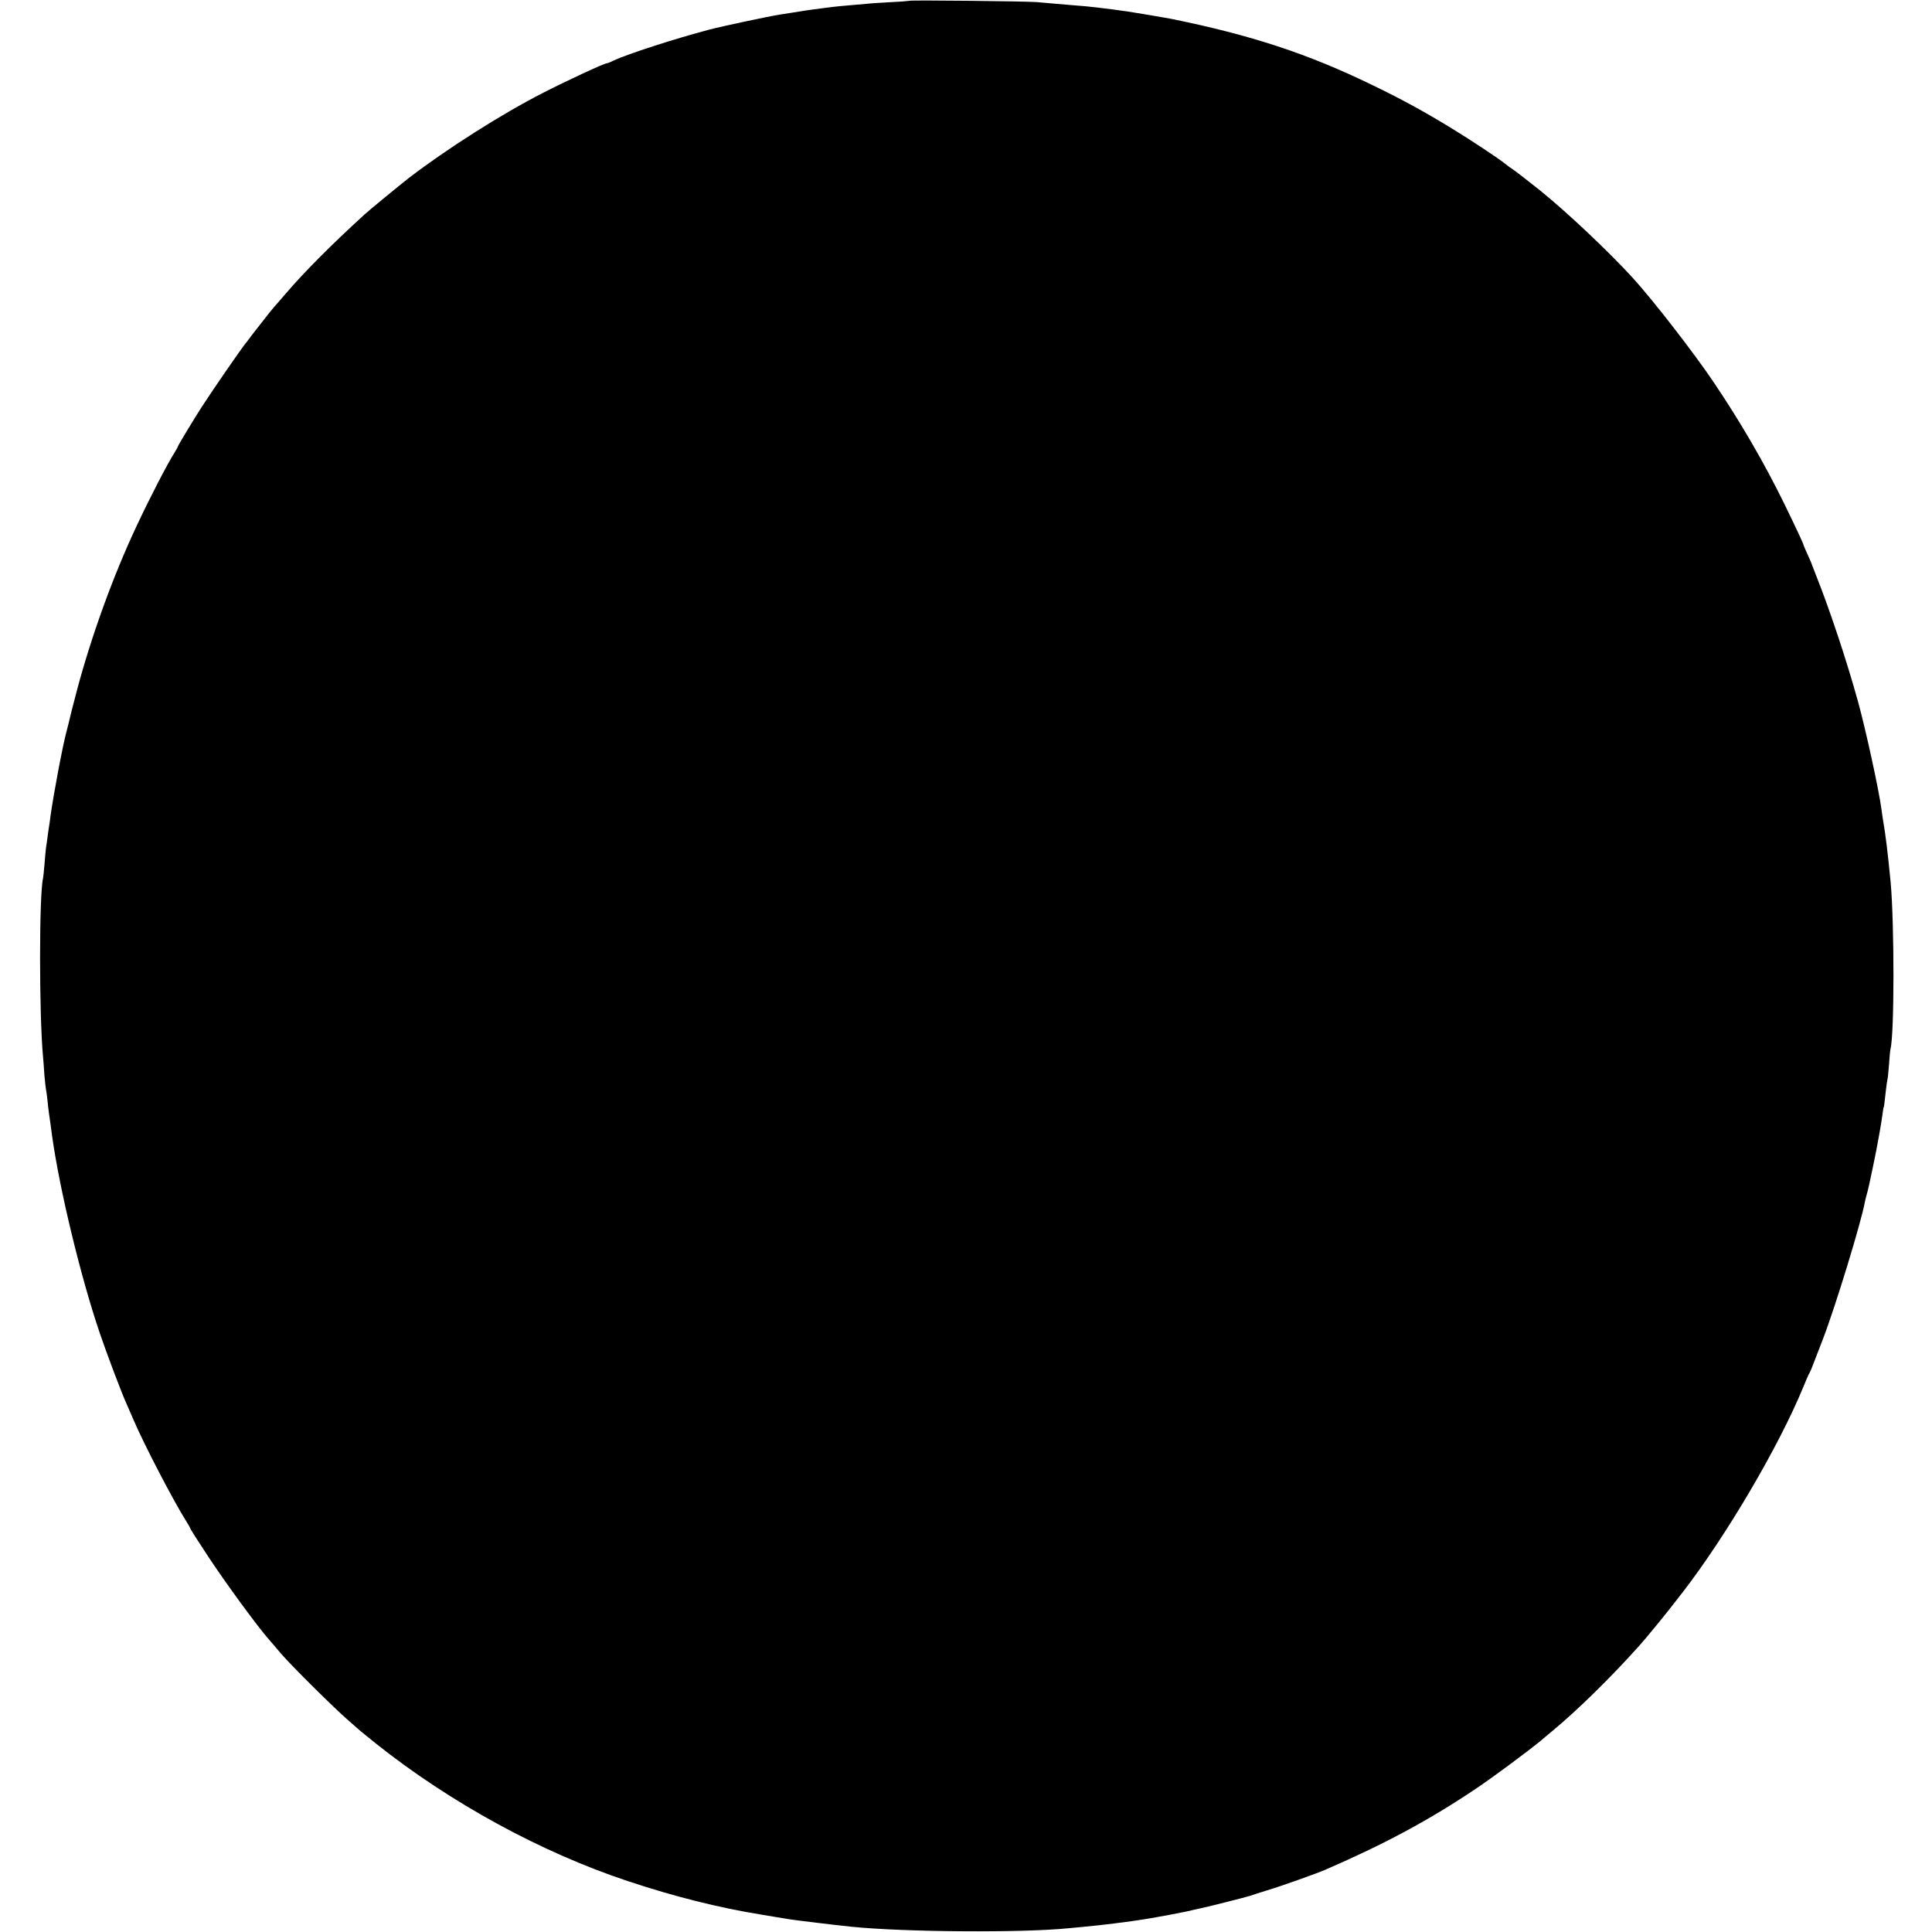
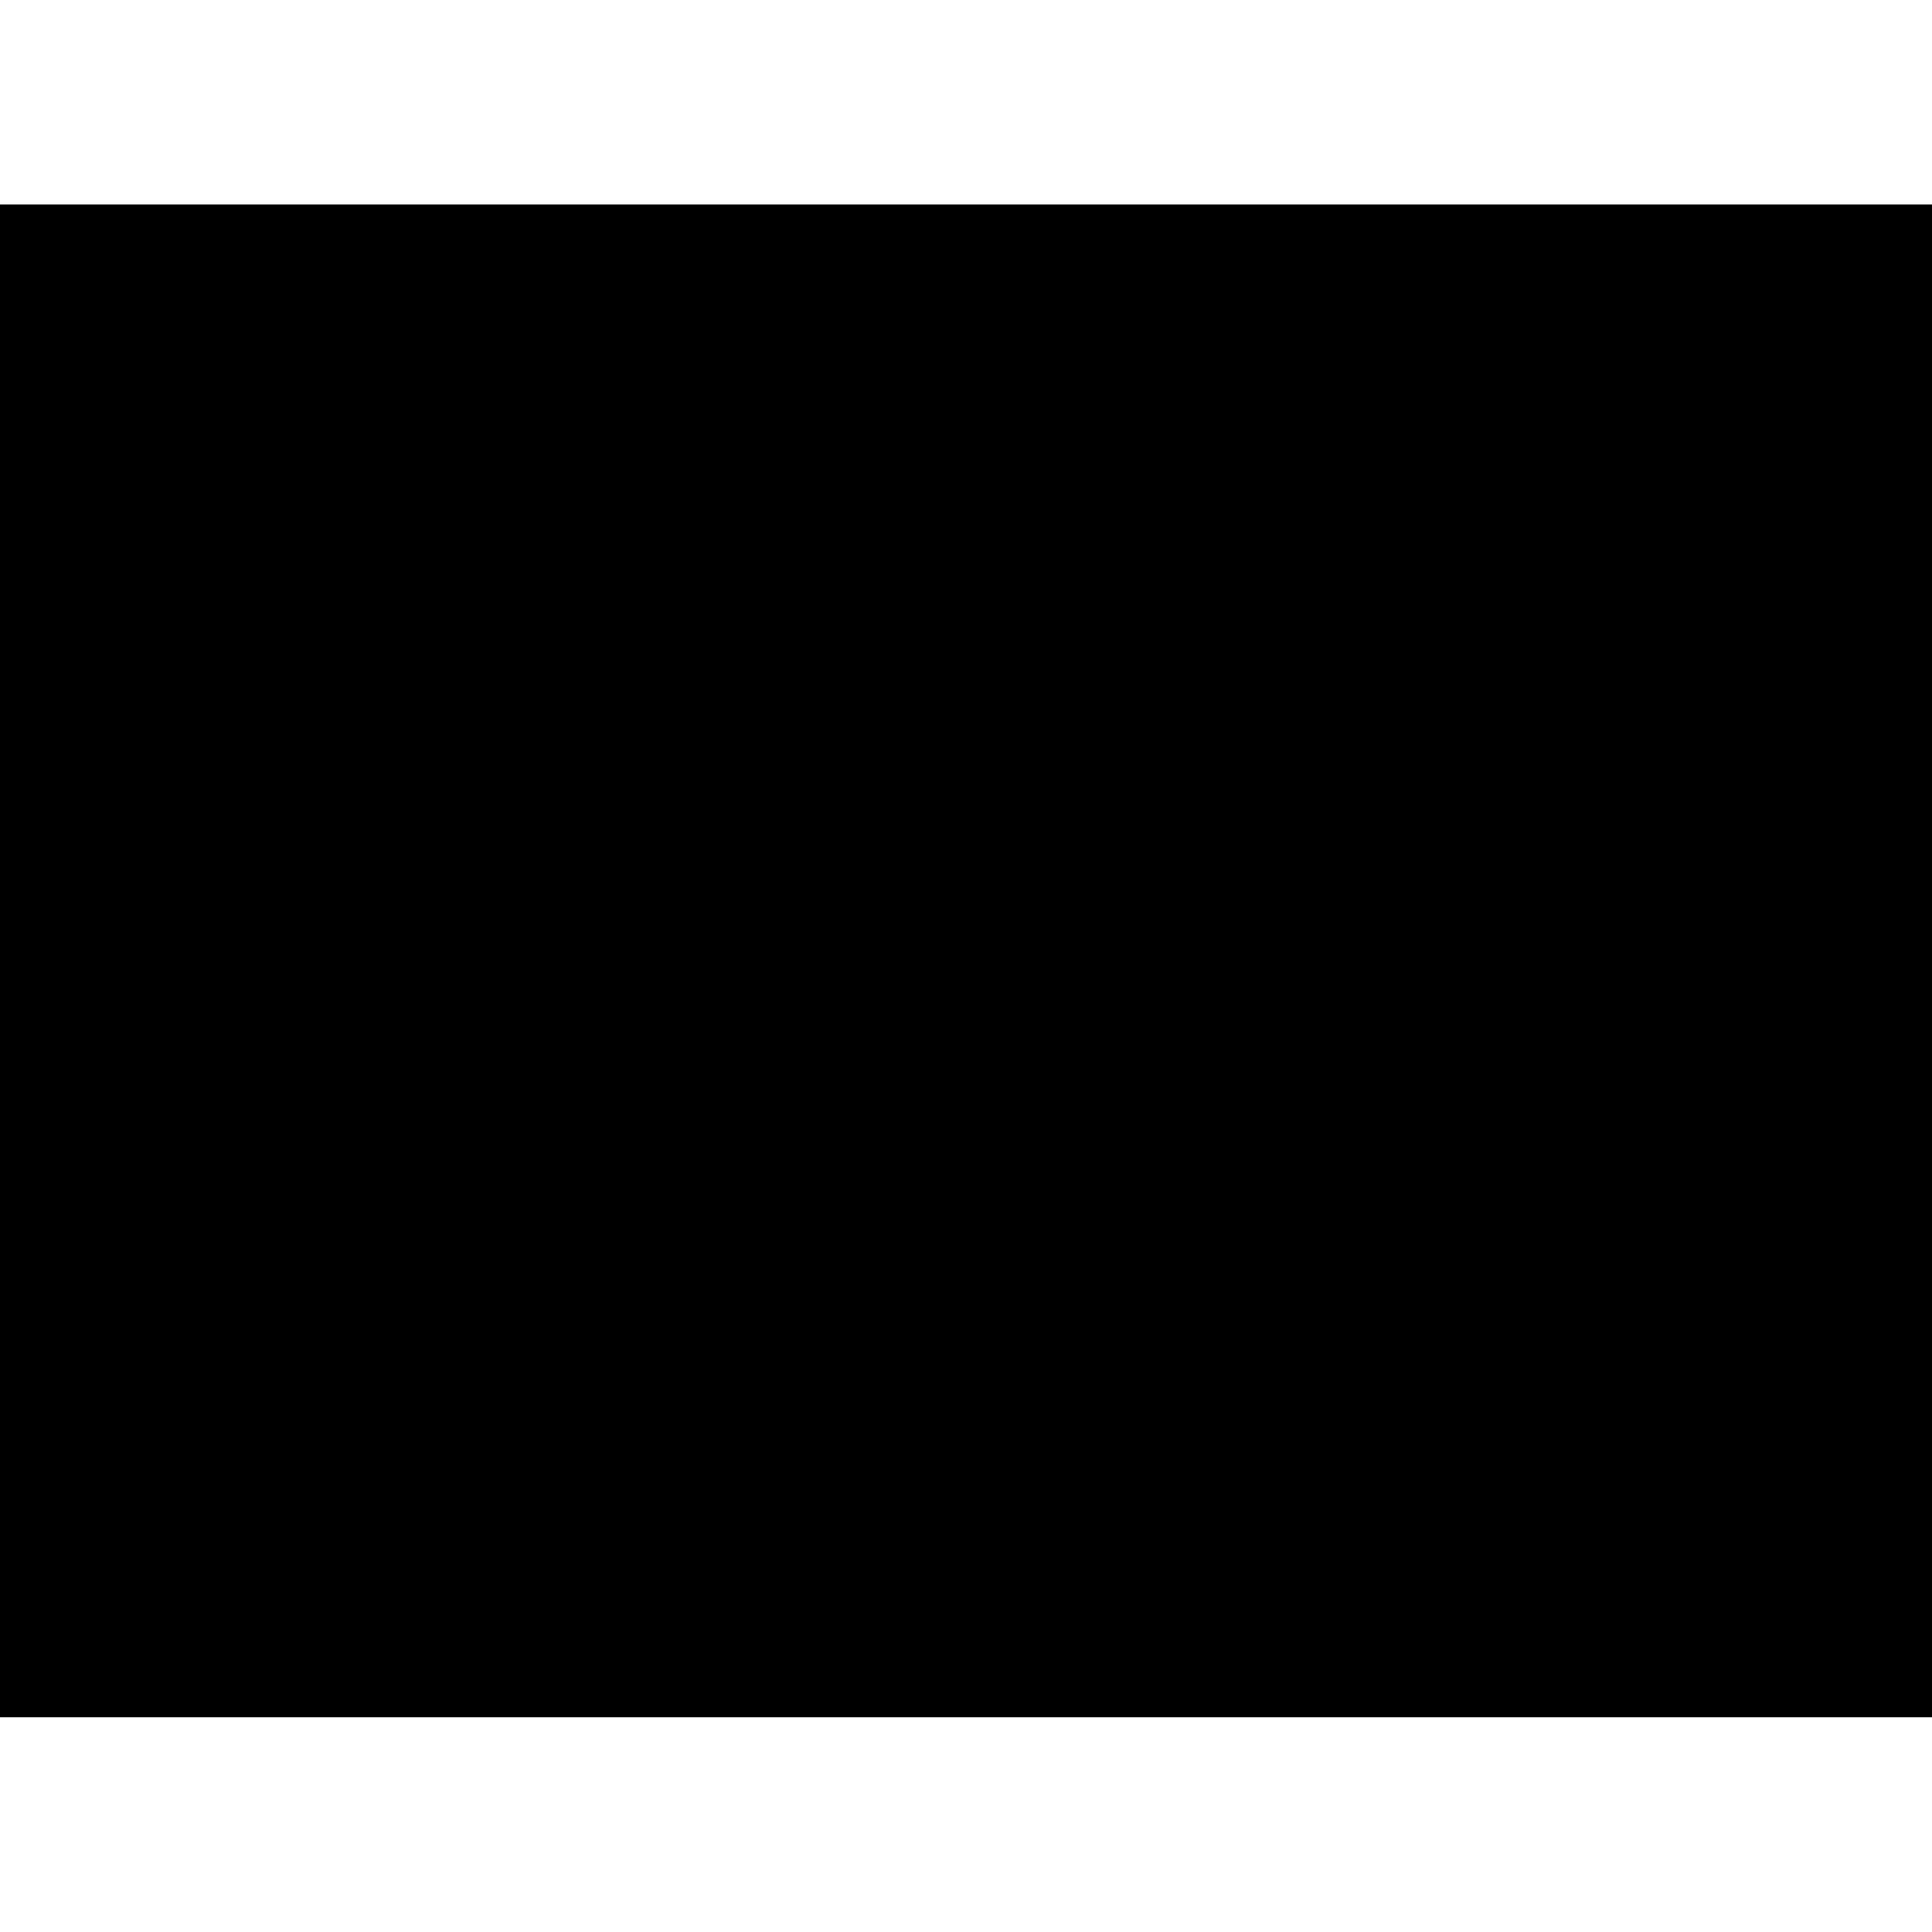
- <svg xmlns="http://www.w3.org/2000/svg" version="1.0" width="1280pt" height="1280pt" viewBox="0 0 1280 1280" preserveAspectRatio="xMidYMid meet">
-   <g transform="translate(0,1280) scale(0.1,-0.1)" fill="#000000" stroke="none">
-     <path d="M6028 12795 c-2 -1 -57 -6 -123 -9 -66 -4 -138 -8 -160 -11 -22 -2 -74 -6 -115 -10 -41 -3 -88 -8 -105 -10 -16 -2 -52 -7 -80 -10 -45 -5 -121 -16 -210 -31 -16 -2 -46 -7 -65 -10 -81 -13 -382 -77 -470 -100 -228 -60 -546 -163 -634 -205 -22 -11 -43 -19 -48 -19 -16 0 -266 -116 -418 -194 -278 -142 -641 -373 -895 -568 -56 -44 -260 -211 -290 -239 -235 -215 -396 -378 -527 -530 -25 -30 -58 -67 -73 -84 -14 -16 -45 -55 -68 -85 -23 -30 -44 -57 -47 -60 -3 -3 -18 -23 -35 -45 -16 -22 -33 -44 -38 -50 -29 -35 -218 -309 -293 -425 -50 -78 -154 -250 -154 -255 0 -3 -11 -23 -24 -44 -48 -76 -162 -296 -251 -486 -152 -323 -296 -718 -393 -1080 -28 -105 -50 -193 -57 -225 -2 -8 -8 -33 -14 -55 -27 -100 -86 -416 -107 -565 -2 -19 -6 -48 -9 -65 -3 -16 -7 -48 -10 -70 -3 -22 -7 -53 -10 -70 -2 -16 -7 -66 -10 -110 -4 -44 -8 -87 -10 -95 -26 -106 -26 -902 0 -1180 2 -19 6 -73 9 -120 4 -47 9 -92 11 -100 2 -8 7 -42 10 -75 3 -33 8 -71 10 -85 7 -49 18 -125 20 -145 50 -358 191 -941 317 -1310 44 -130 144 -395 177 -467 15 -35 36 -83 47 -108 64 -151 266 -540 347 -667 15 -24 27 -45 27 -48 0 -4 55 -90 123 -193 113 -171 322 -457 397 -542 17 -19 54 -63 83 -97 68 -79 351 -360 447 -443 41 -36 77 -67 80 -70 3 -3 48 -39 100 -81 495 -394 1095 -721 1670 -912 307 -102 600 -176 885 -222 17 -3 57 -9 90 -15 33 -6 74 -12 90 -15 43 -7 308 -39 415 -50 351 -36 1138 -41 1440 -10 19 2 62 6 95 9 106 9 315 35 410 51 73 11 266 48 295 55 19 5 46 11 60 14 40 7 312 76 340 85 14 5 66 22 115 37 88 26 327 111 389 138 390 169 688 329 1001 540 106 71 347 250 425 315 30 25 63 54 75 63 170 141 385 352 575 564 38 41 198 237 240 293 14 18 34 45 46 59 290 375 640 970 801 1362 19 47 38 90 42 95 4 6 20 44 35 85 16 41 40 104 54 140 81 210 255 778 278 910 3 14 9 39 14 55 10 32 64 291 76 365 4 25 8 47 9 50 2 7 18 110 21 135 1 11 3 20 4 20 2 0 3 9 15 115 4 36 9 67 10 70 2 3 6 46 10 95 3 50 8 97 10 105 26 99 26 827 1 1105 -19 195 -34 321 -51 415 -2 14 -7 45 -10 70 -18 133 -105 530 -156 715 -75 270 -184 598 -272 820 -17 44 -32 82 -33 85 0 3 -12 31 -27 64 -15 32 -27 60 -27 62 0 8 -43 100 -126 271 -135 276 -292 546 -472 813 -133 197 -400 541 -531 685 -160 176 -438 438 -616 582 -76 61 -163 128 -185 143 -13 8 -35 24 -49 36 -41 33 -226 156 -341 226 -180 111 -338 198 -535 293 -427 208 -806 333 -1340 441 -29 6 -244 42 -285 48 -157 22 -256 34 -345 40 -38 3 -97 8 -130 11 -33 3 -89 8 -125 11 -71 6 -836 14 -842 9z" />
+ <svg xmlns="http://www.w3.org/2000/svg" version="1.0" width="189pt" height="189pt" viewBox="0 0 189 189" preserveAspectRatio="xMidYMid meet">
+   <g transform="translate(0,189) scale(0.1,-0.1)" fill="#000000" stroke="none">
+     <path d="M0 950 l0 -740 945 0 945 0 0 740 0 740 -945 0 -945 0 0 -740z" />
  </g>
</svg>
